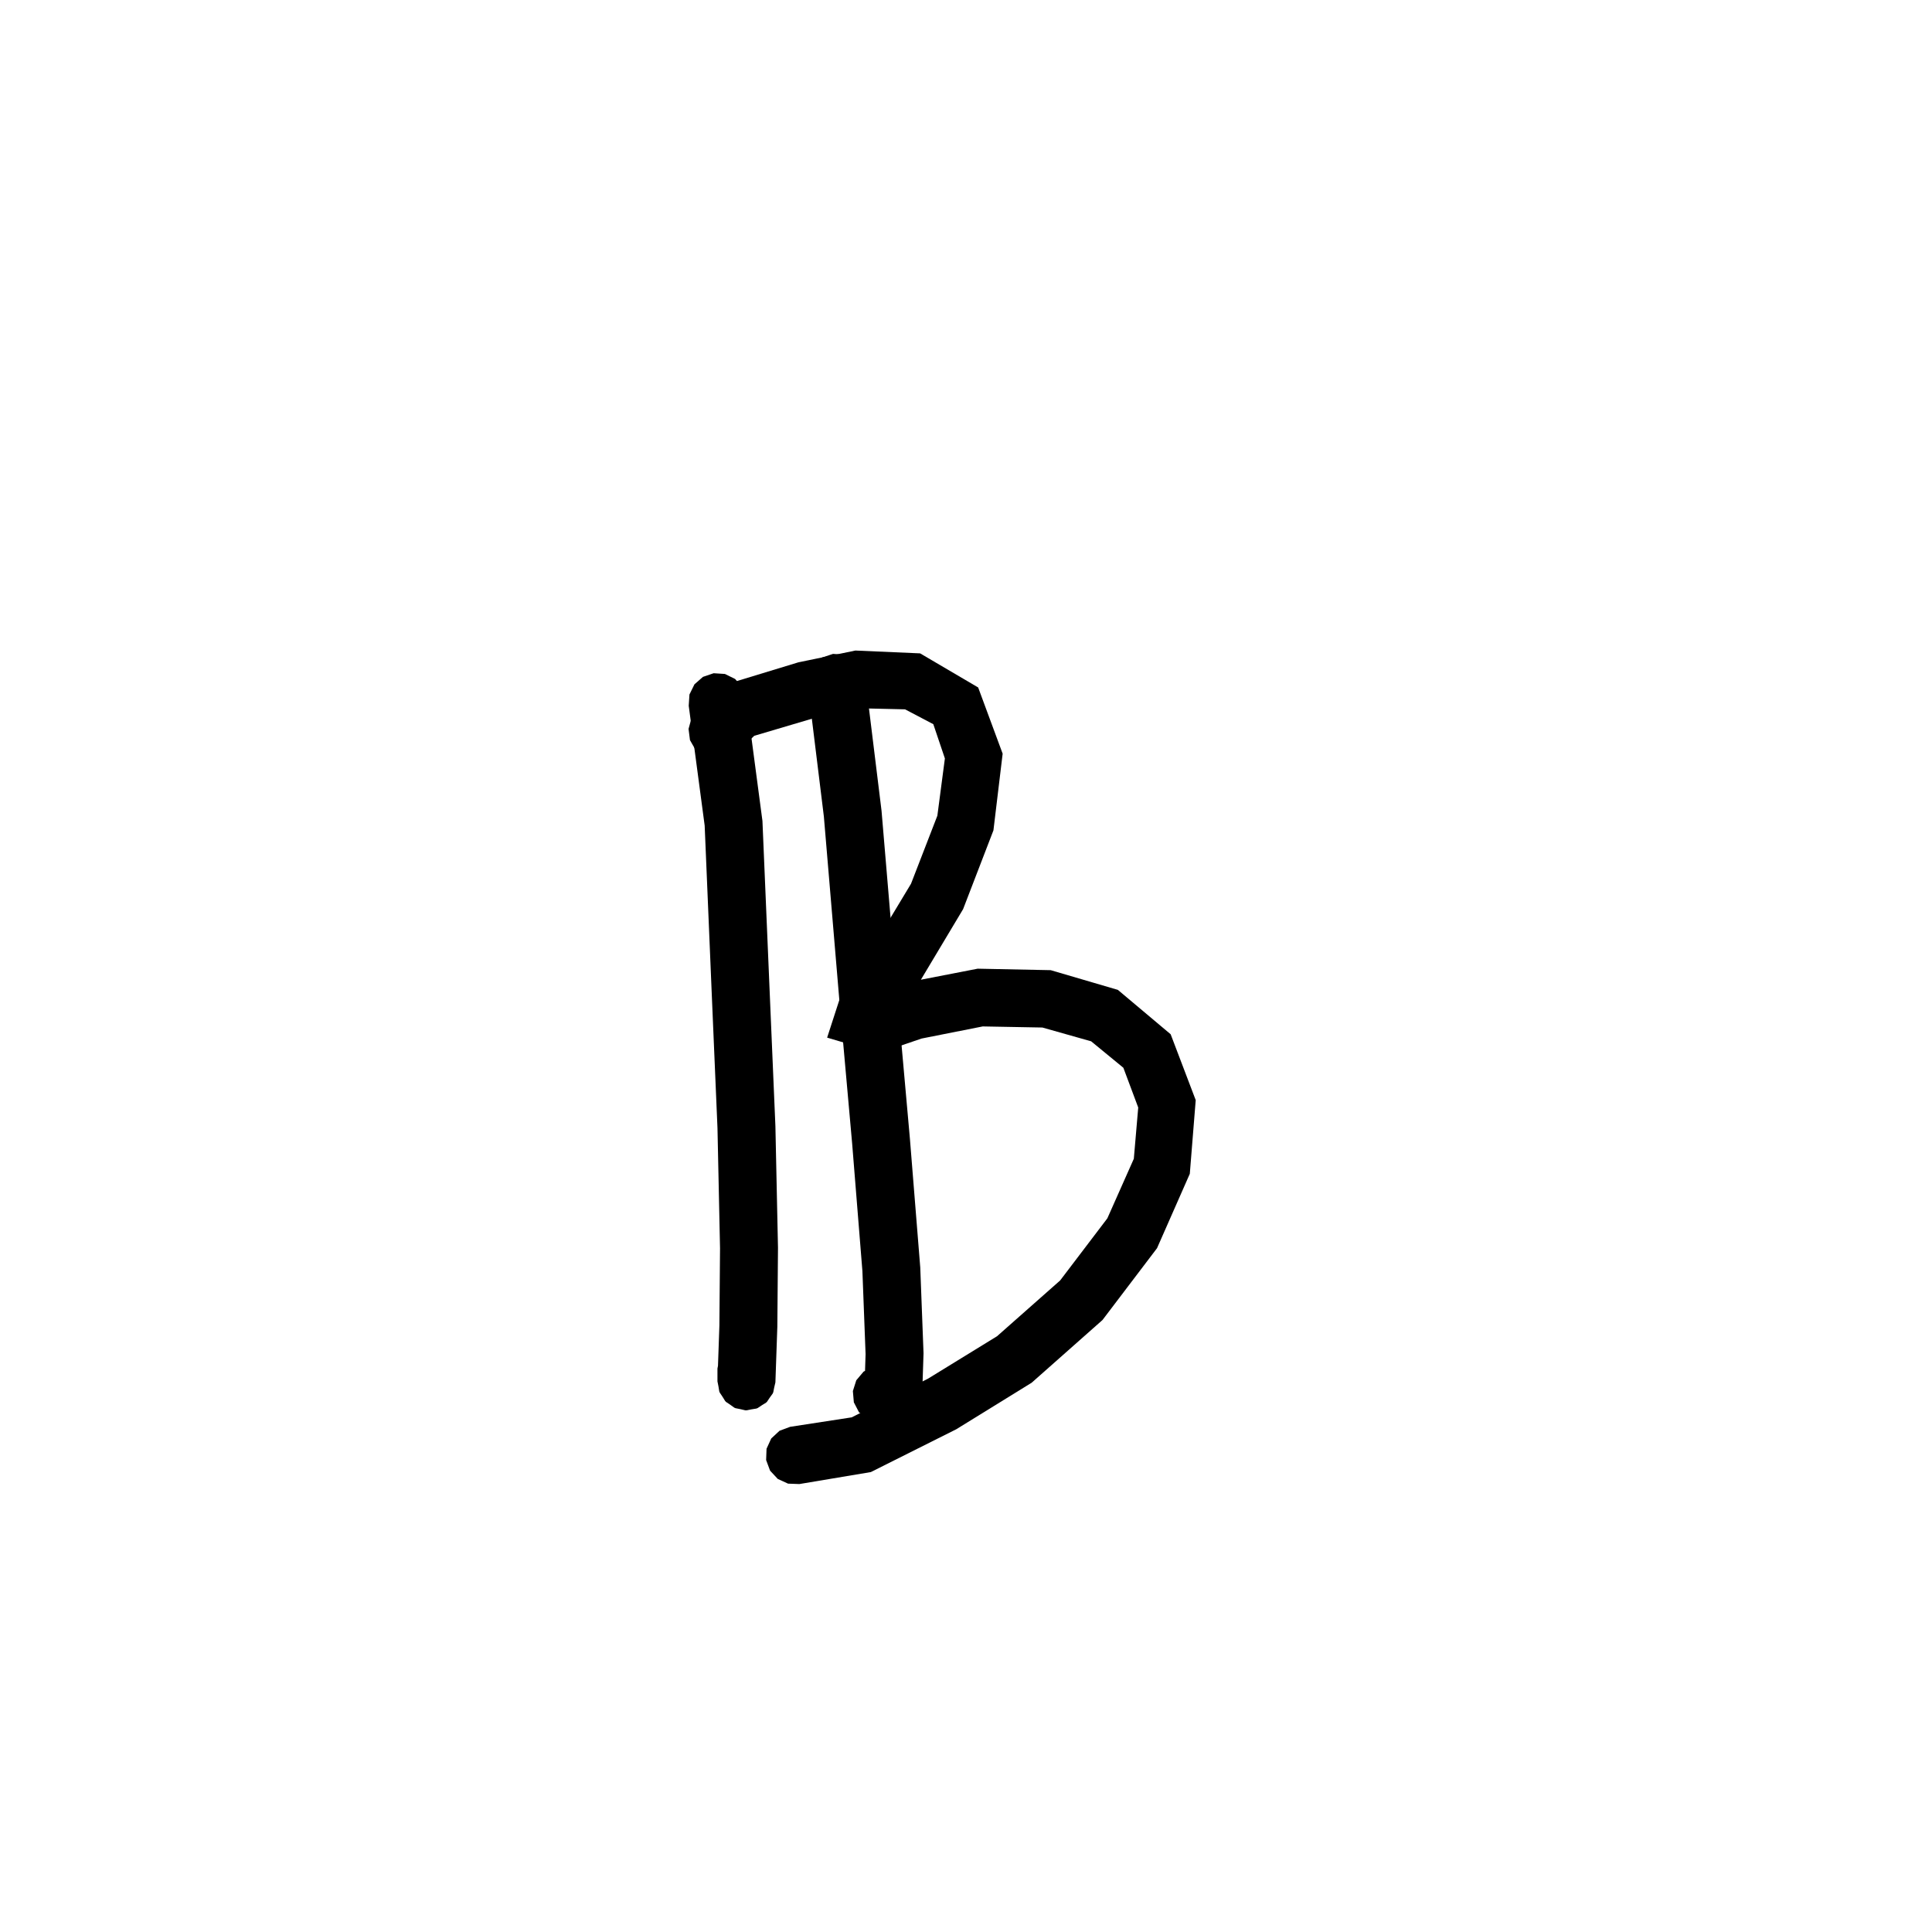
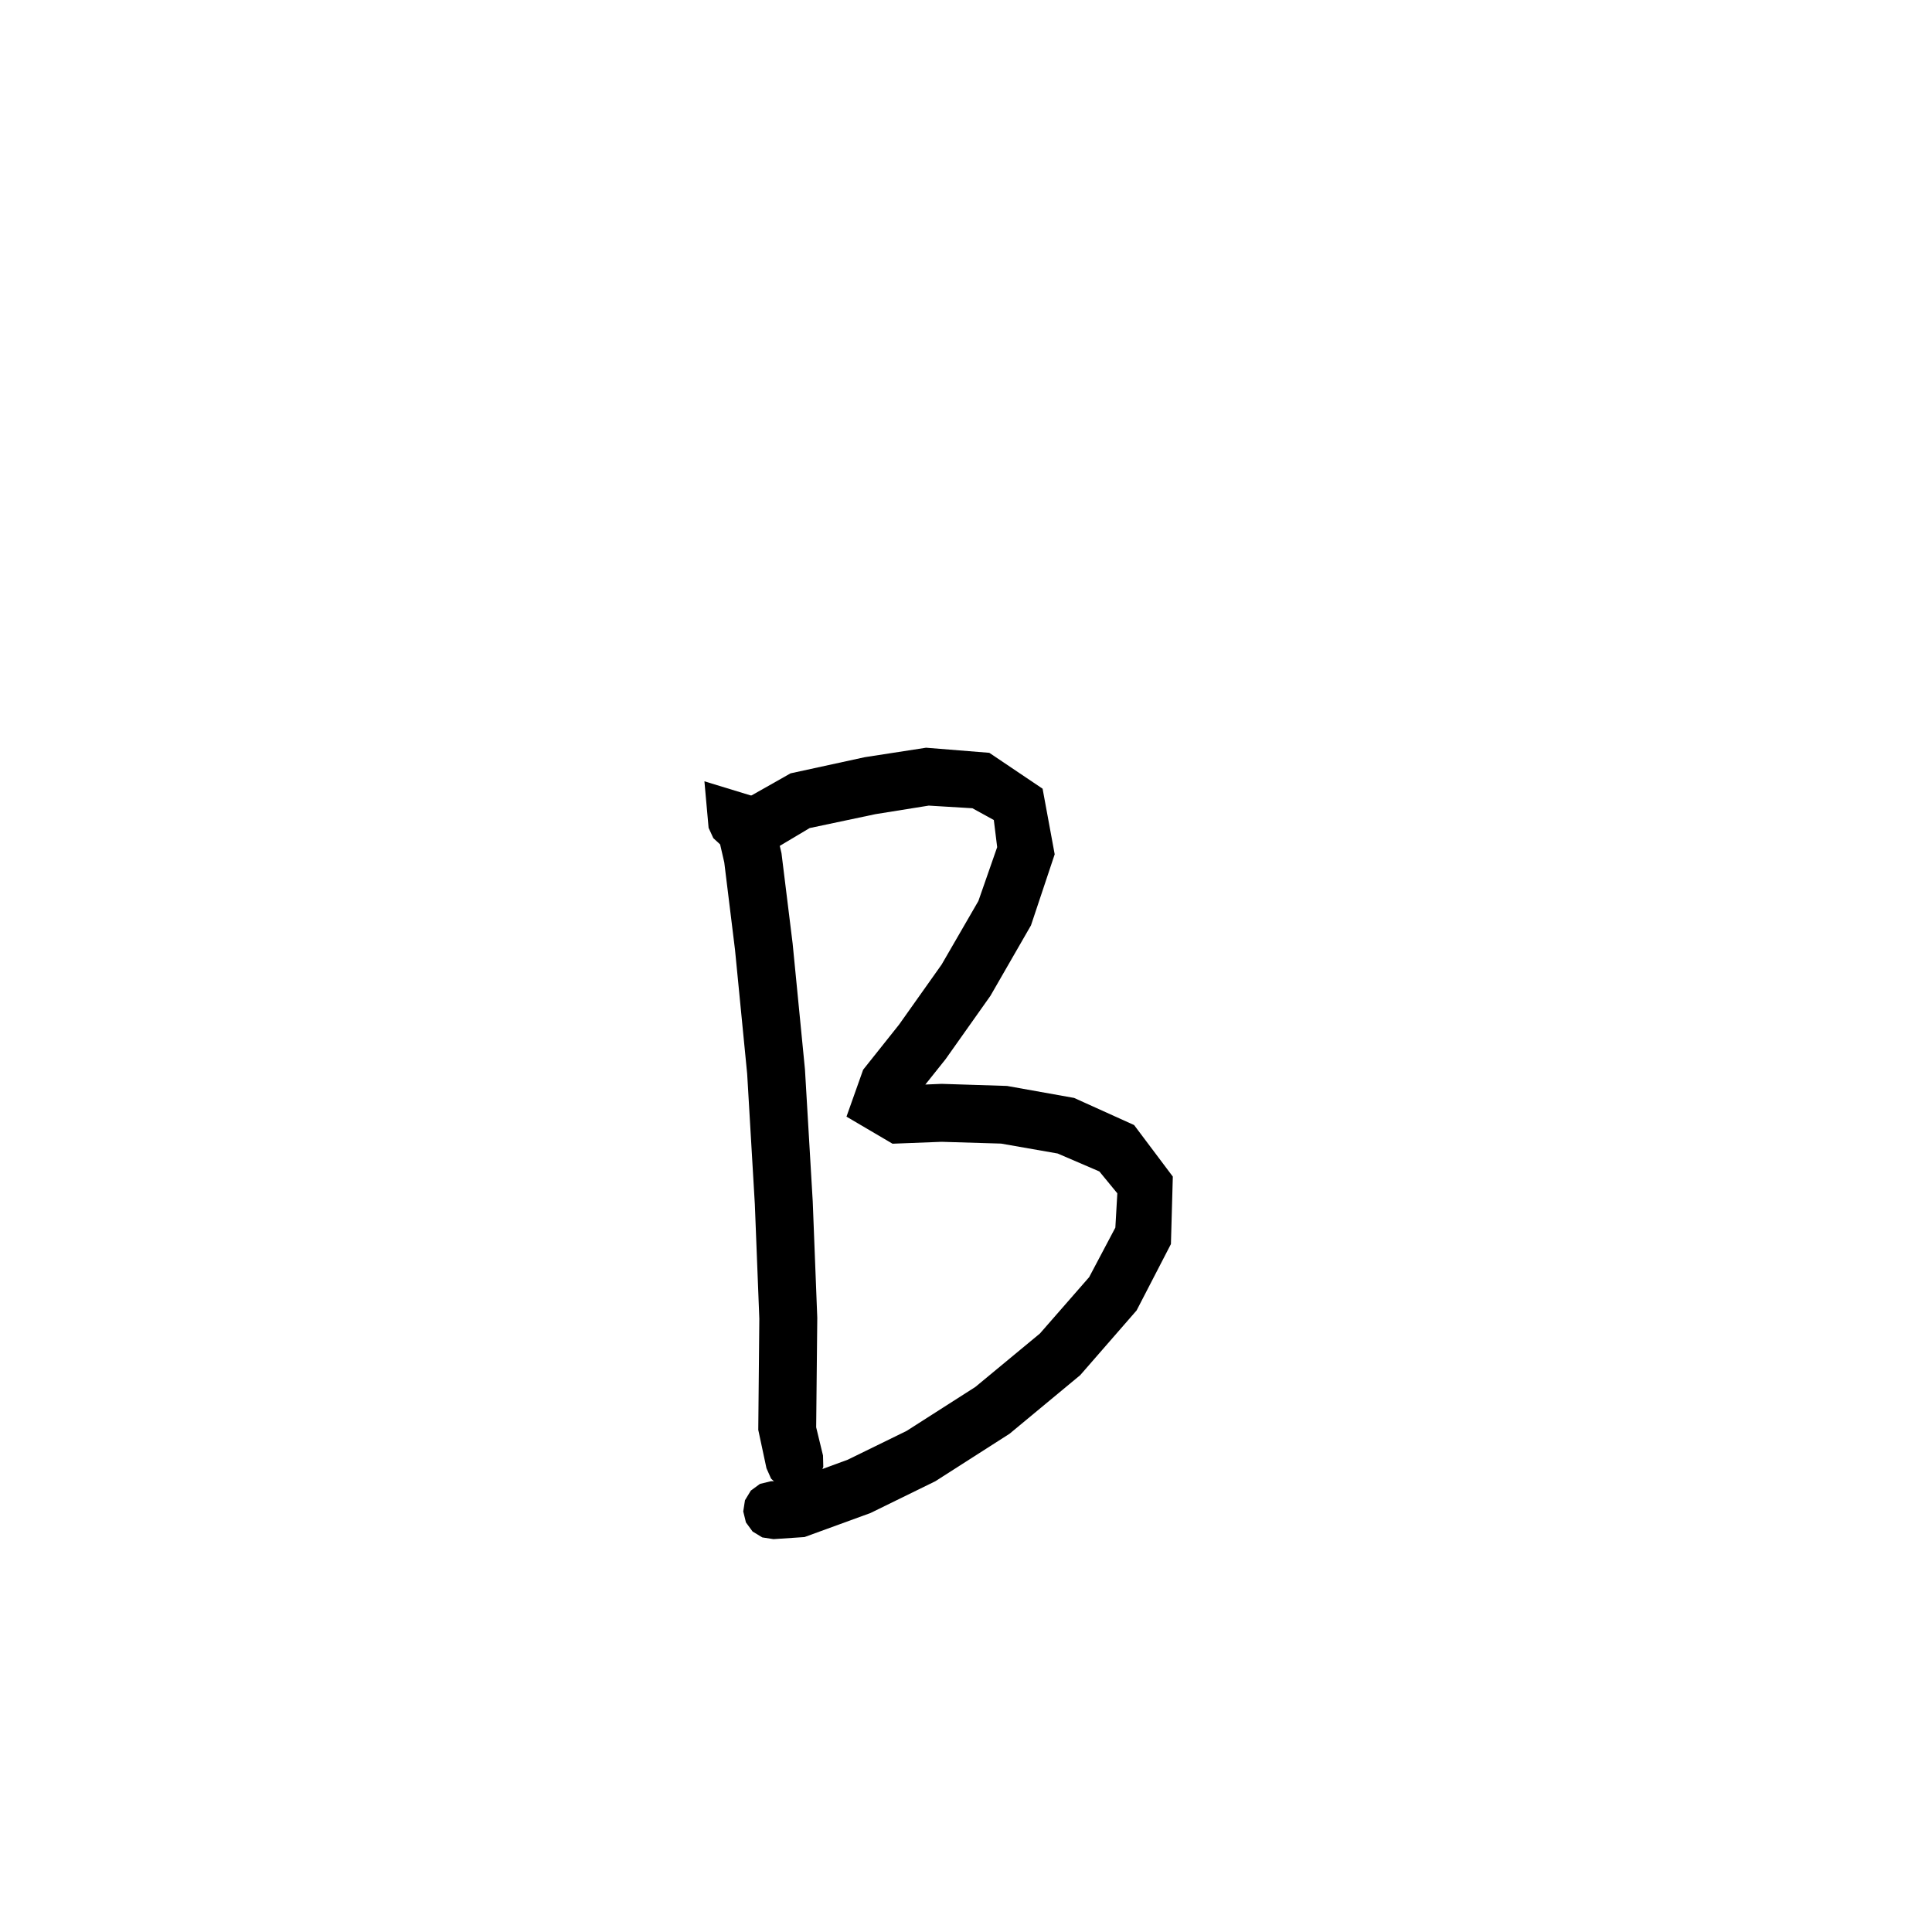
<svg xmlns="http://www.w3.org/2000/svg" viewBox="0 0 300 300" width="300" height="300">
-   <path d="M 106.945 109.592 L 109.421 128.193 L 110.51 154.091 L 111.409 175.147 L 111.806 193.844 L 111.707 205.813 L 111.409 214.343 L 111.691 216.076 L 112.615 217.569 L 114.04 218.595 L 115.749 218.997 L 117.482 218.715 L 118.975 217.791 L 120.001 216.366 L 120.404 214.657 L 120.705 205.987 L 120.806 193.756 L 120.404 174.853 L 119.502 153.709 L 118.392 127.474 L 115.867 108.408 L 115.301 106.746 L 114.142 105.427 L 112.566 104.652 L 110.814 104.539 L 109.152 105.105 L 107.833 106.264 L 107.058 107.84 Z M 120.406 214.5 L 120.406 212.5 L 120.064 210.778 L 119.088 209.318 L 117.628 208.343 L 115.906 208 L 114.184 208.343 L 112.724 209.318 L 111.749 210.778 L 111.406 212.5 L 111.406 214.5 L 111.749 216.222 L 112.724 217.682 L 114.184 218.657 L 115.906 219 L 117.628 218.657 L 119.088 217.682 L 120.064 216.222 Z" fill="black" fill-rule="nonzero" />
-   <path d="M 125.44 106.549 L 127.929 126.783 L 130.323 155.188 L 132.322 177.582 L 133.915 197.386 L 134.407 210.27 L 134.222 215.925 L 137.743 213.694 L 140.42 213.689 L 139.077 212.558 L 137.403 212.028 L 135.654 212.178 L 134.095 212.986 L 132.964 214.329 L 132.434 216.003 L 132.584 217.752 L 133.392 219.311 L 138.737 222.639 L 143.191 216.675 L 143.406 210.13 L 142.897 196.814 L 141.29 176.818 L 139.29 154.412 L 136.884 125.884 L 134.373 105.451 L 133.822 103.783 L 132.676 102.454 L 131.108 101.663 L 129.357 101.534 L 127.69 102.084 L 126.36 103.23 L 125.57 104.798 Z" fill="black" fill-rule="nonzero" />
-   <path d="M 114.359 116.896 L 117.12 114.255 L 126.238 111.555 L 133.584 109.984 L 140.534 110.145 L 144.925 112.451 L 146.721 117.77 L 145.553 126.662 L 141.463 137.225 L 135.4 147.299 L 130.633 154.348 L 128.437 161.123 L 136.504 163.509 L 143.11 161.263 L 152.6 159.383 L 161.86 159.553 L 169.433 161.694 L 174.434 165.8 L 176.743 171.974 L 176.06 179.932 L 171.949 189.182 L 164.617 198.829 L 154.817 207.492 L 144.117 214.068 L 132.255 220.085 L 122.69 221.557 L 121.044 222.17 L 119.758 223.365 L 119.028 224.962 L 118.964 226.717 L 119.576 228.362 L 120.772 229.648 L 122.368 230.379 L 124.123 230.443 L 135.224 228.582 L 148.495 221.932 L 160.196 214.708 L 171.195 204.971 L 179.663 193.818 L 184.752 182.268 L 185.67 170.827 L 181.779 160.6 L 173.58 153.706 L 163.152 150.647 L 151.813 150.417 L 140.903 152.537 L 133.909 154.891 L 136.975 158.277 L 138.179 159.252 L 143.012 152.101 L 149.549 141.175 L 154.26 128.938 L 155.691 117.03 L 151.888 106.749 L 142.878 101.455 L 132.828 101.016 L 123.975 102.845 L 113.359 106.078 L 108.453 110.104 L 107.379 111.493 L 106.917 113.187 L 107.139 114.929 L 108.011 116.453 L 109.399 117.528 L 111.093 117.989 L 112.835 117.767 Z" fill="black" fill-rule="nonzero" />
+   <path d="M 118.782 126.45 L 117.431 125.346 L 110.965 127.404 L 112.464 133.916 L 114.132 147.485 L 116.02 166.749 L 117.212 187.023 L 117.907 204.768 L 117.744 222.035 L 119.017 227.991 L 119.73 229.596 L 121.003 230.805 L 122.642 231.435 L 124.397 231.389 L 126.002 230.676 L 127.211 229.403 L 127.841 227.764 L 127.796 226.009 L 126.735 221.632 L 126.906 204.631 L 126.201 186.577 L 124.993 166.051 L 123.08 146.515 L 121.349 132.484 L 119.447 124.396 L 109.381 121.321 L 110.031 128.55 L 110.765 130.145 L 112.055 131.337 L 113.702 131.945 L 115.456 131.876 L 117.051 131.141 L 118.243 129.852 L 118.851 128.204 Z" fill="black" fill-rule="nonzero" />
+   <path d="M 120.161 131.894 L 125.722 128.582 L 135.941 126.422 L 144.215 125.095 L 150.994 125.504 L 154.32 127.332 L 154.841 131.545 L 151.922 139.91 L 146.216 149.774 L 139.598 159.111 L 134.028 166.108 L 131.441 173.391 L 138.59 177.595 L 146.206 177.3 L 155.442 177.576 L 164.225 179.114 L 170.711 181.904 L 173.498 185.299 L 173.191 190.623 L 169.122 198.317 L 161.477 207.067 L 151.449 215.368 L 140.778 222.191 L 131.638 226.662 L 122.55 229.993 L 119.711 230.004 L 118.005 230.421 L 116.589 231.459 L 115.678 232.96 L 115.41 234.695 L 115.828 236.401 L 116.865 237.817 L 118.366 238.728 L 120.102 238.996 L 124.929 238.673 L 135.175 234.938 L 145.235 230.009 L 156.763 222.632 L 167.736 213.533 L 176.491 203.483 L 181.821 193.177 L 182.115 182.701 L 176.102 174.696 L 166.788 170.486 L 156.37 168.624 L 146.206 168.3 L 139.022 168.605 L 140.172 171.209 L 141.385 171.292 L 146.814 164.489 L 153.796 154.626 L 160.09 143.69 L 163.772 132.655 L 161.893 122.468 L 153.619 116.896 L 143.797 116.105 L 134.271 117.578 L 122.757 120.084 L 115.652 124.106 L 114.333 125.265 L 113.558 126.841 L 113.445 128.593 L 114.012 130.255 L 115.171 131.573 L 116.747 132.348 L 118.499 132.461 Z" fill="black" fill-rule="nonzero" />
</svg>
